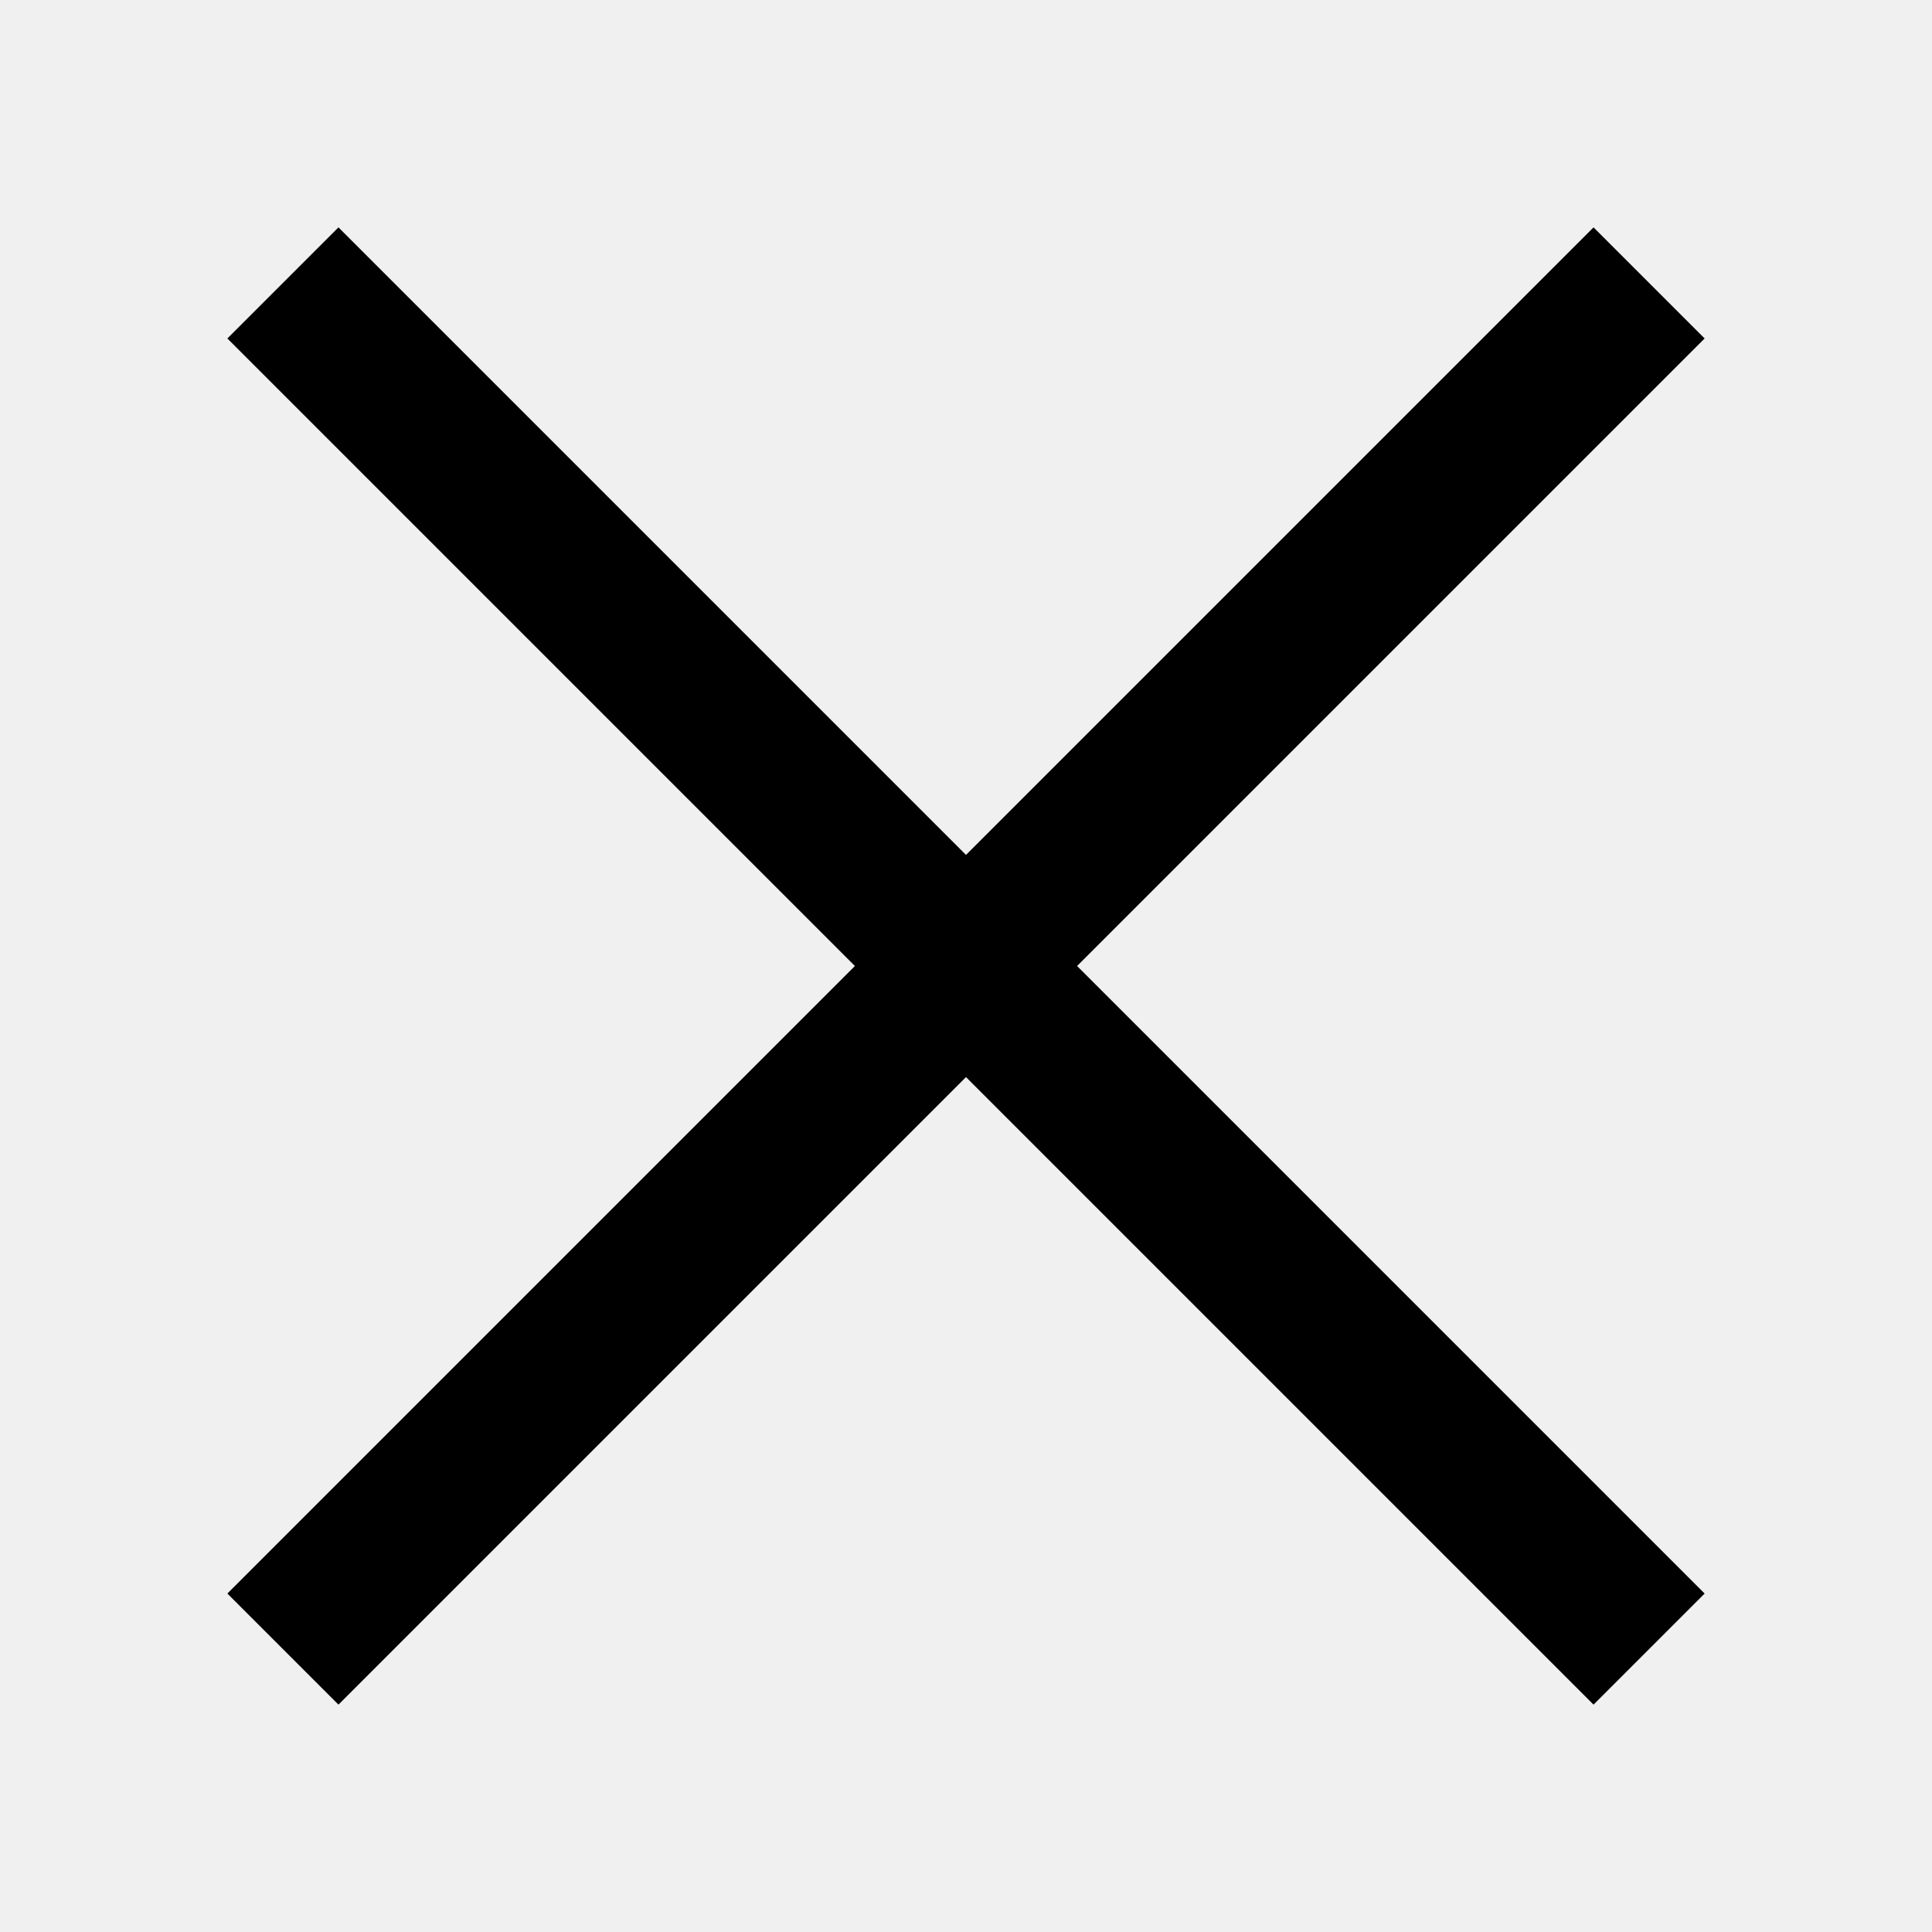
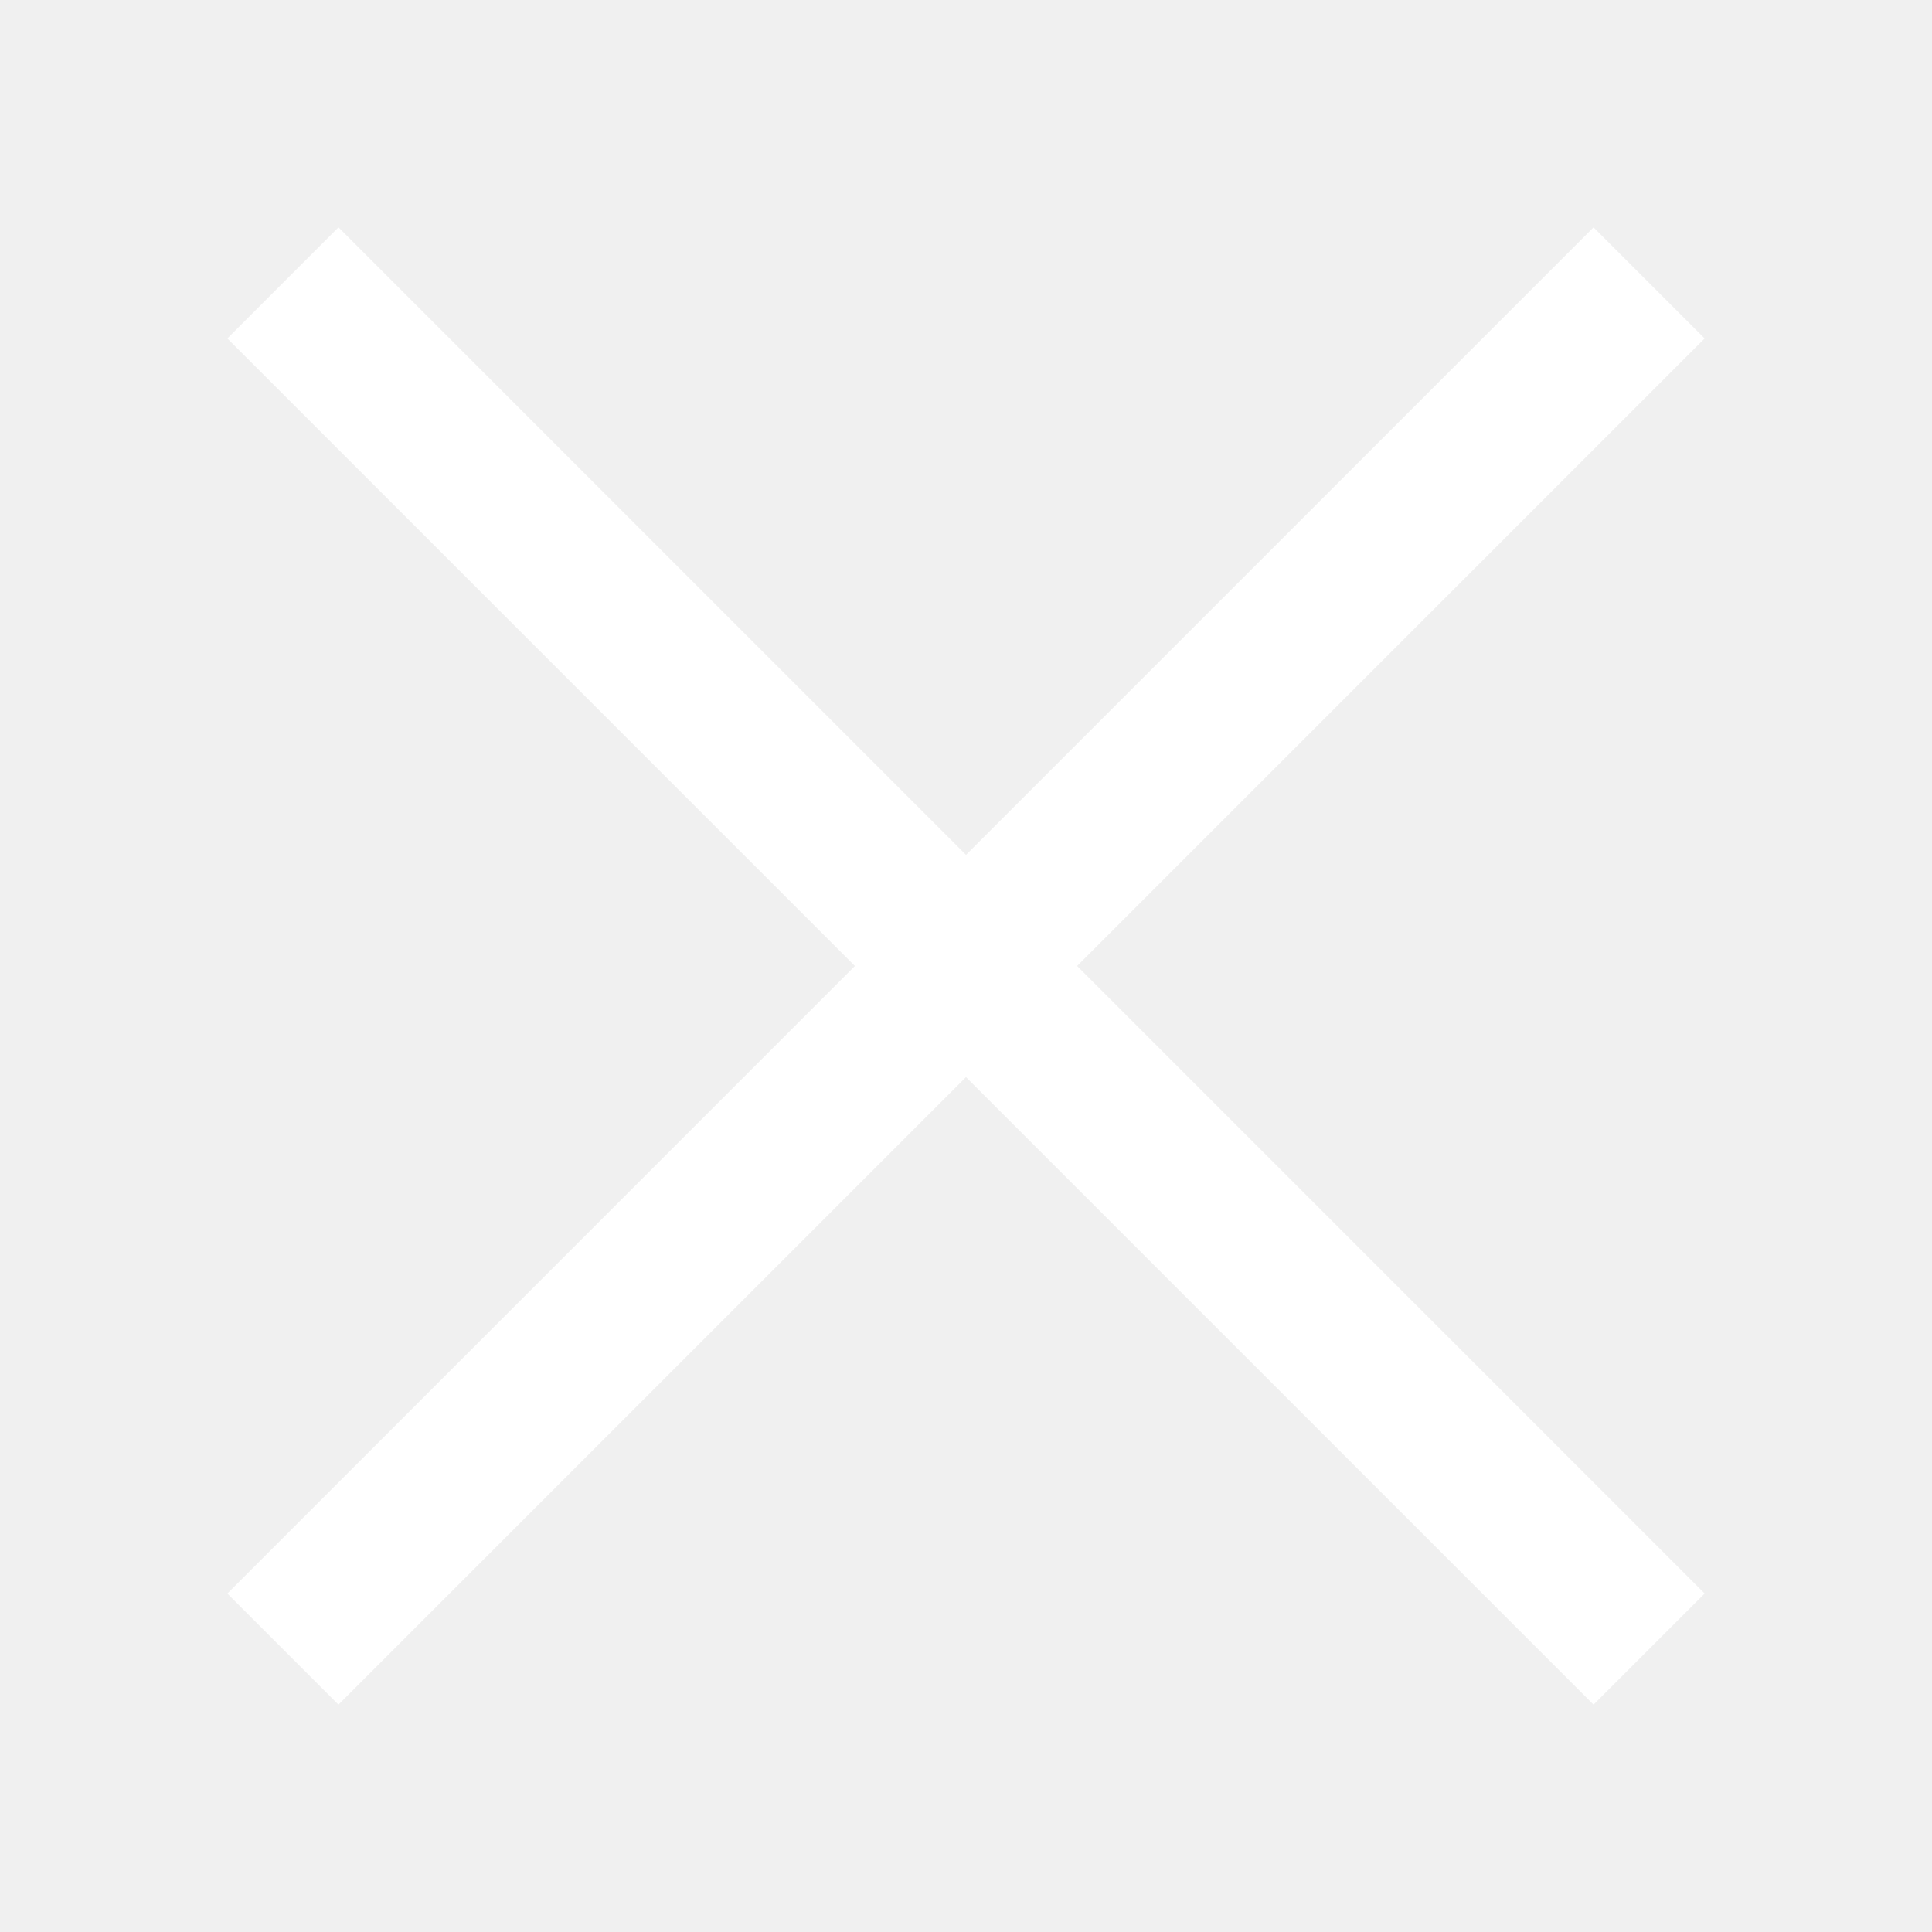
<svg xmlns="http://www.w3.org/2000/svg" width="16" height="16" viewBox="0 0 16 16" fill="none">
-   <path d="M14.117 13.197L13.197 14.117L1.883 2.803L2.803 1.883L14.117 13.197Z" fill="currentColor" />
-   <path d="M13.197 1.883L14.117 2.803L2.803 14.117L1.883 13.197L13.197 1.883Z" fill="currentColor" />
+   <path d="M14.117 13.197L13.197 14.117L1.883 2.803L2.803 1.883L14.117 13.197Z" fill="#FFFFFF" />
+   <path d="M13.197 1.883L14.117 2.803L2.803 14.117L1.883 13.197L13.197 1.883Z" fill="#FFFFFF" />
</svg>
